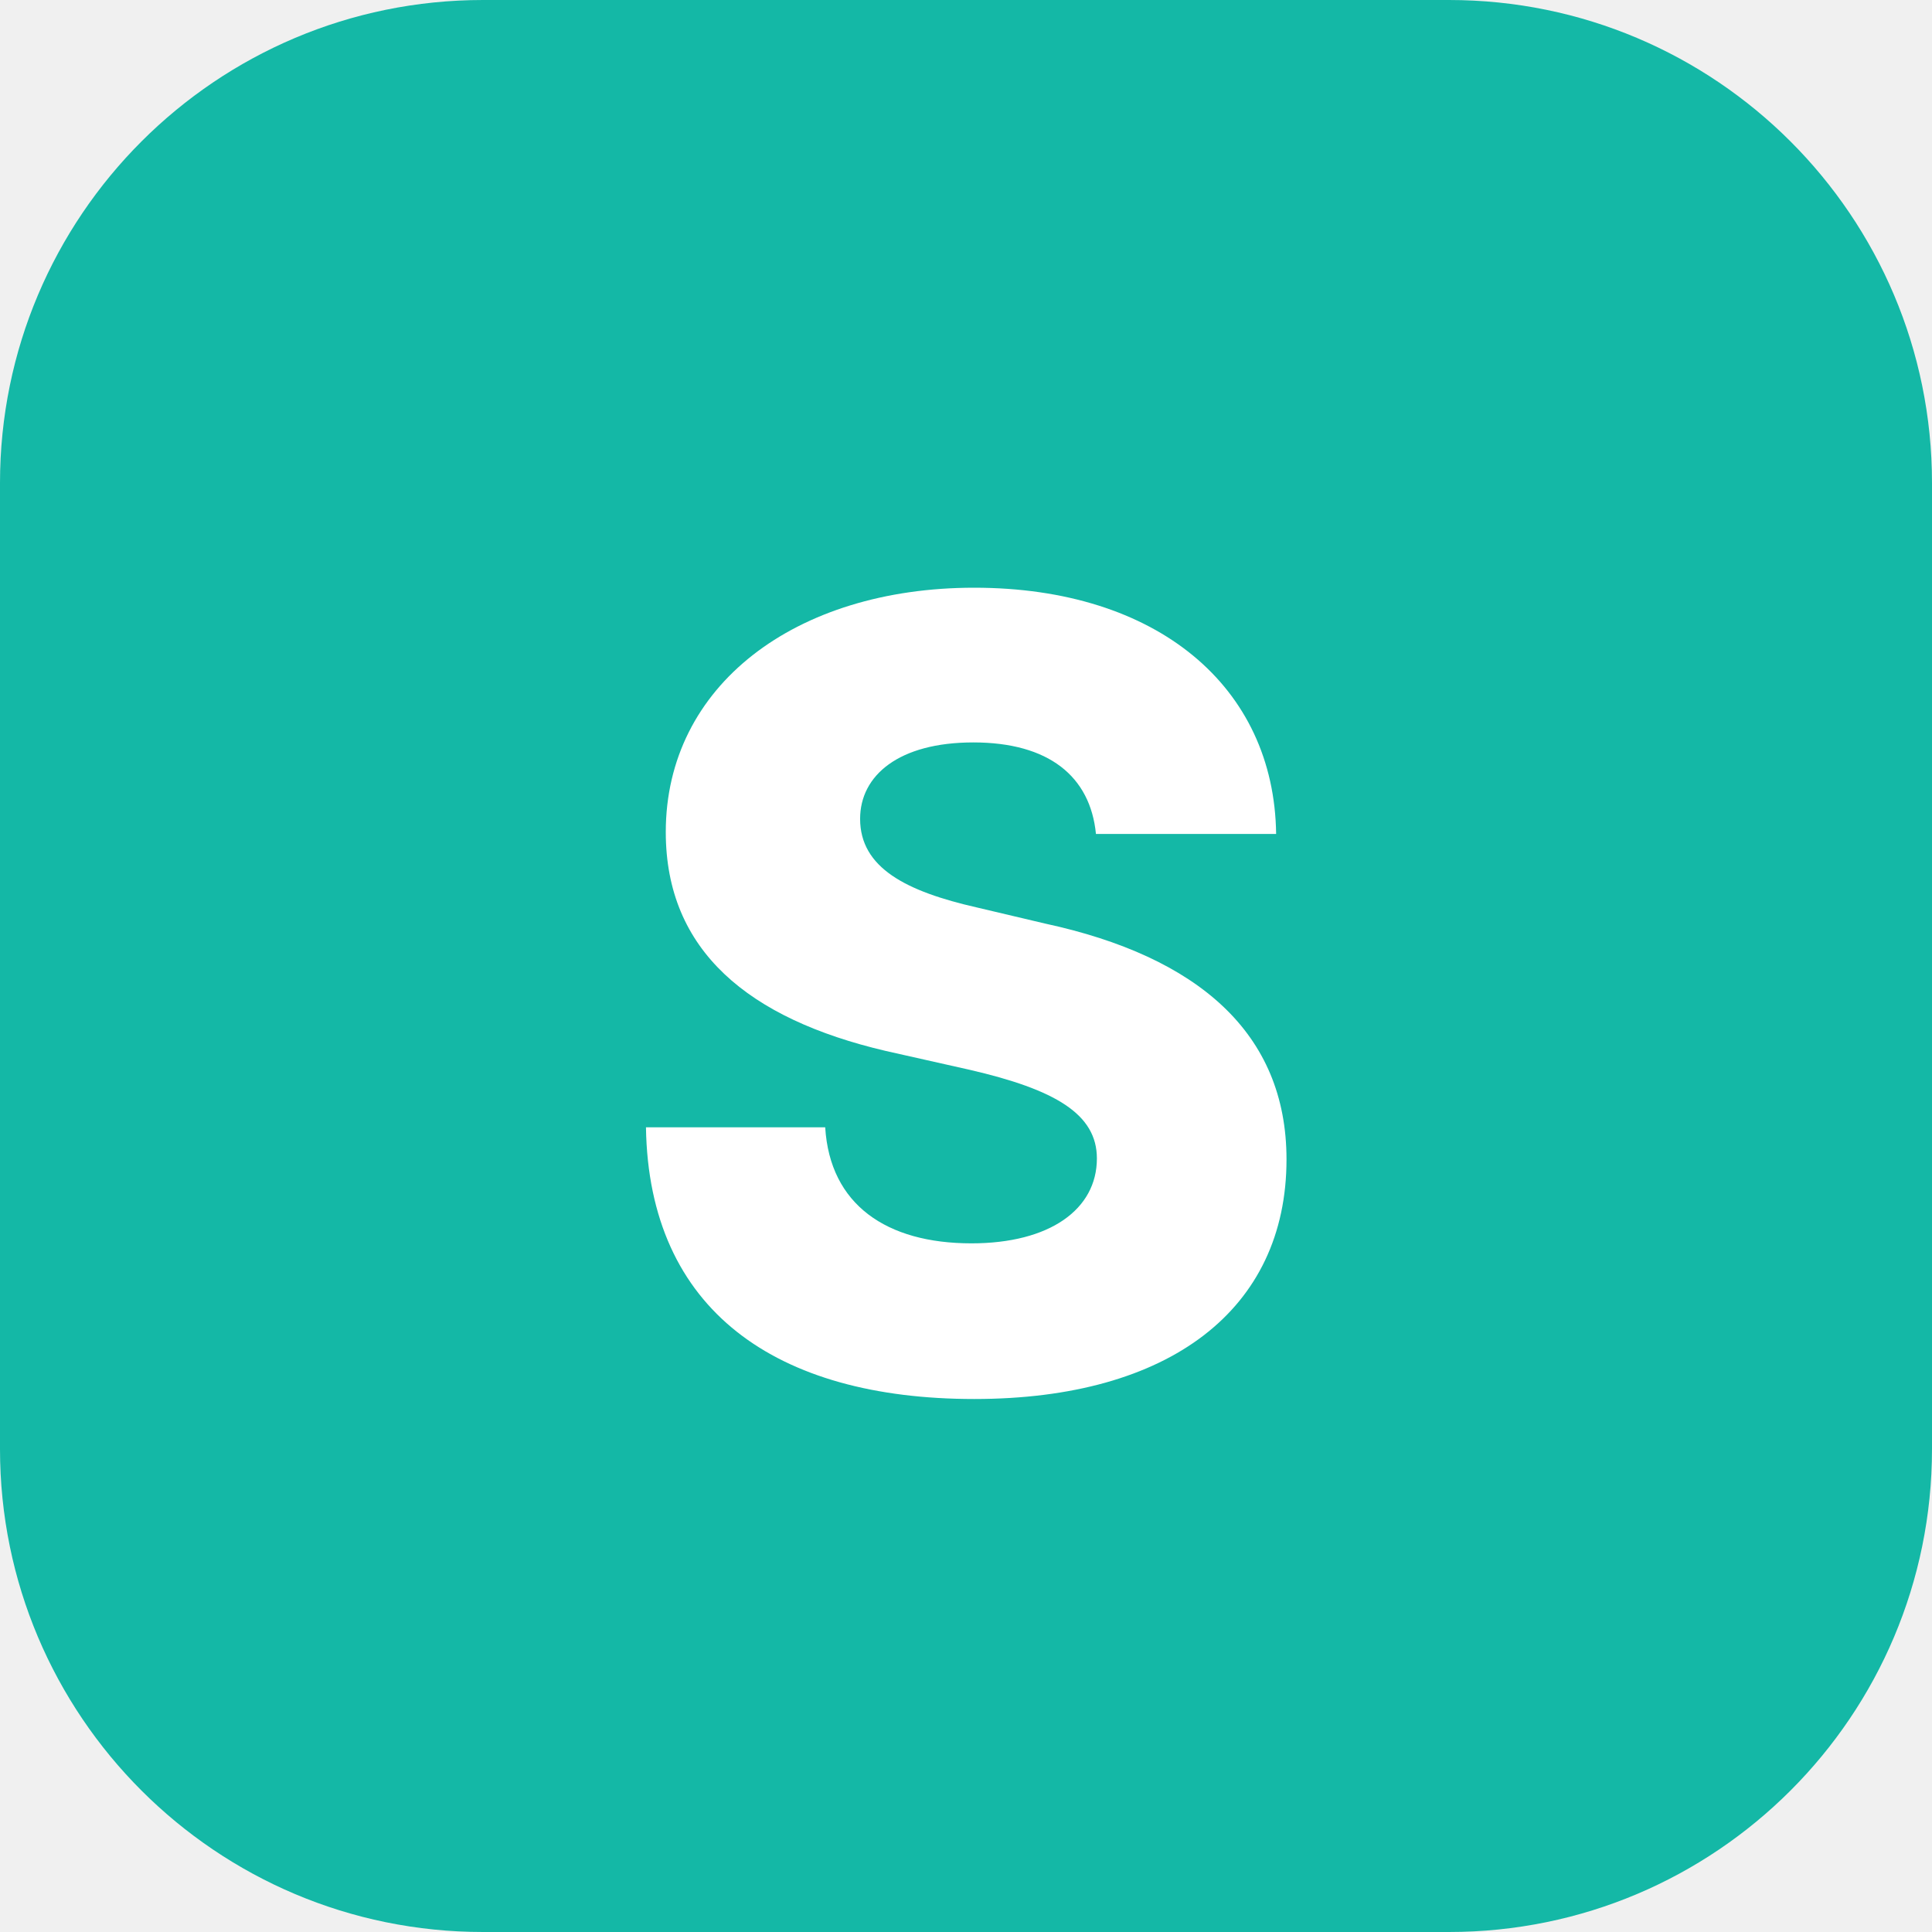
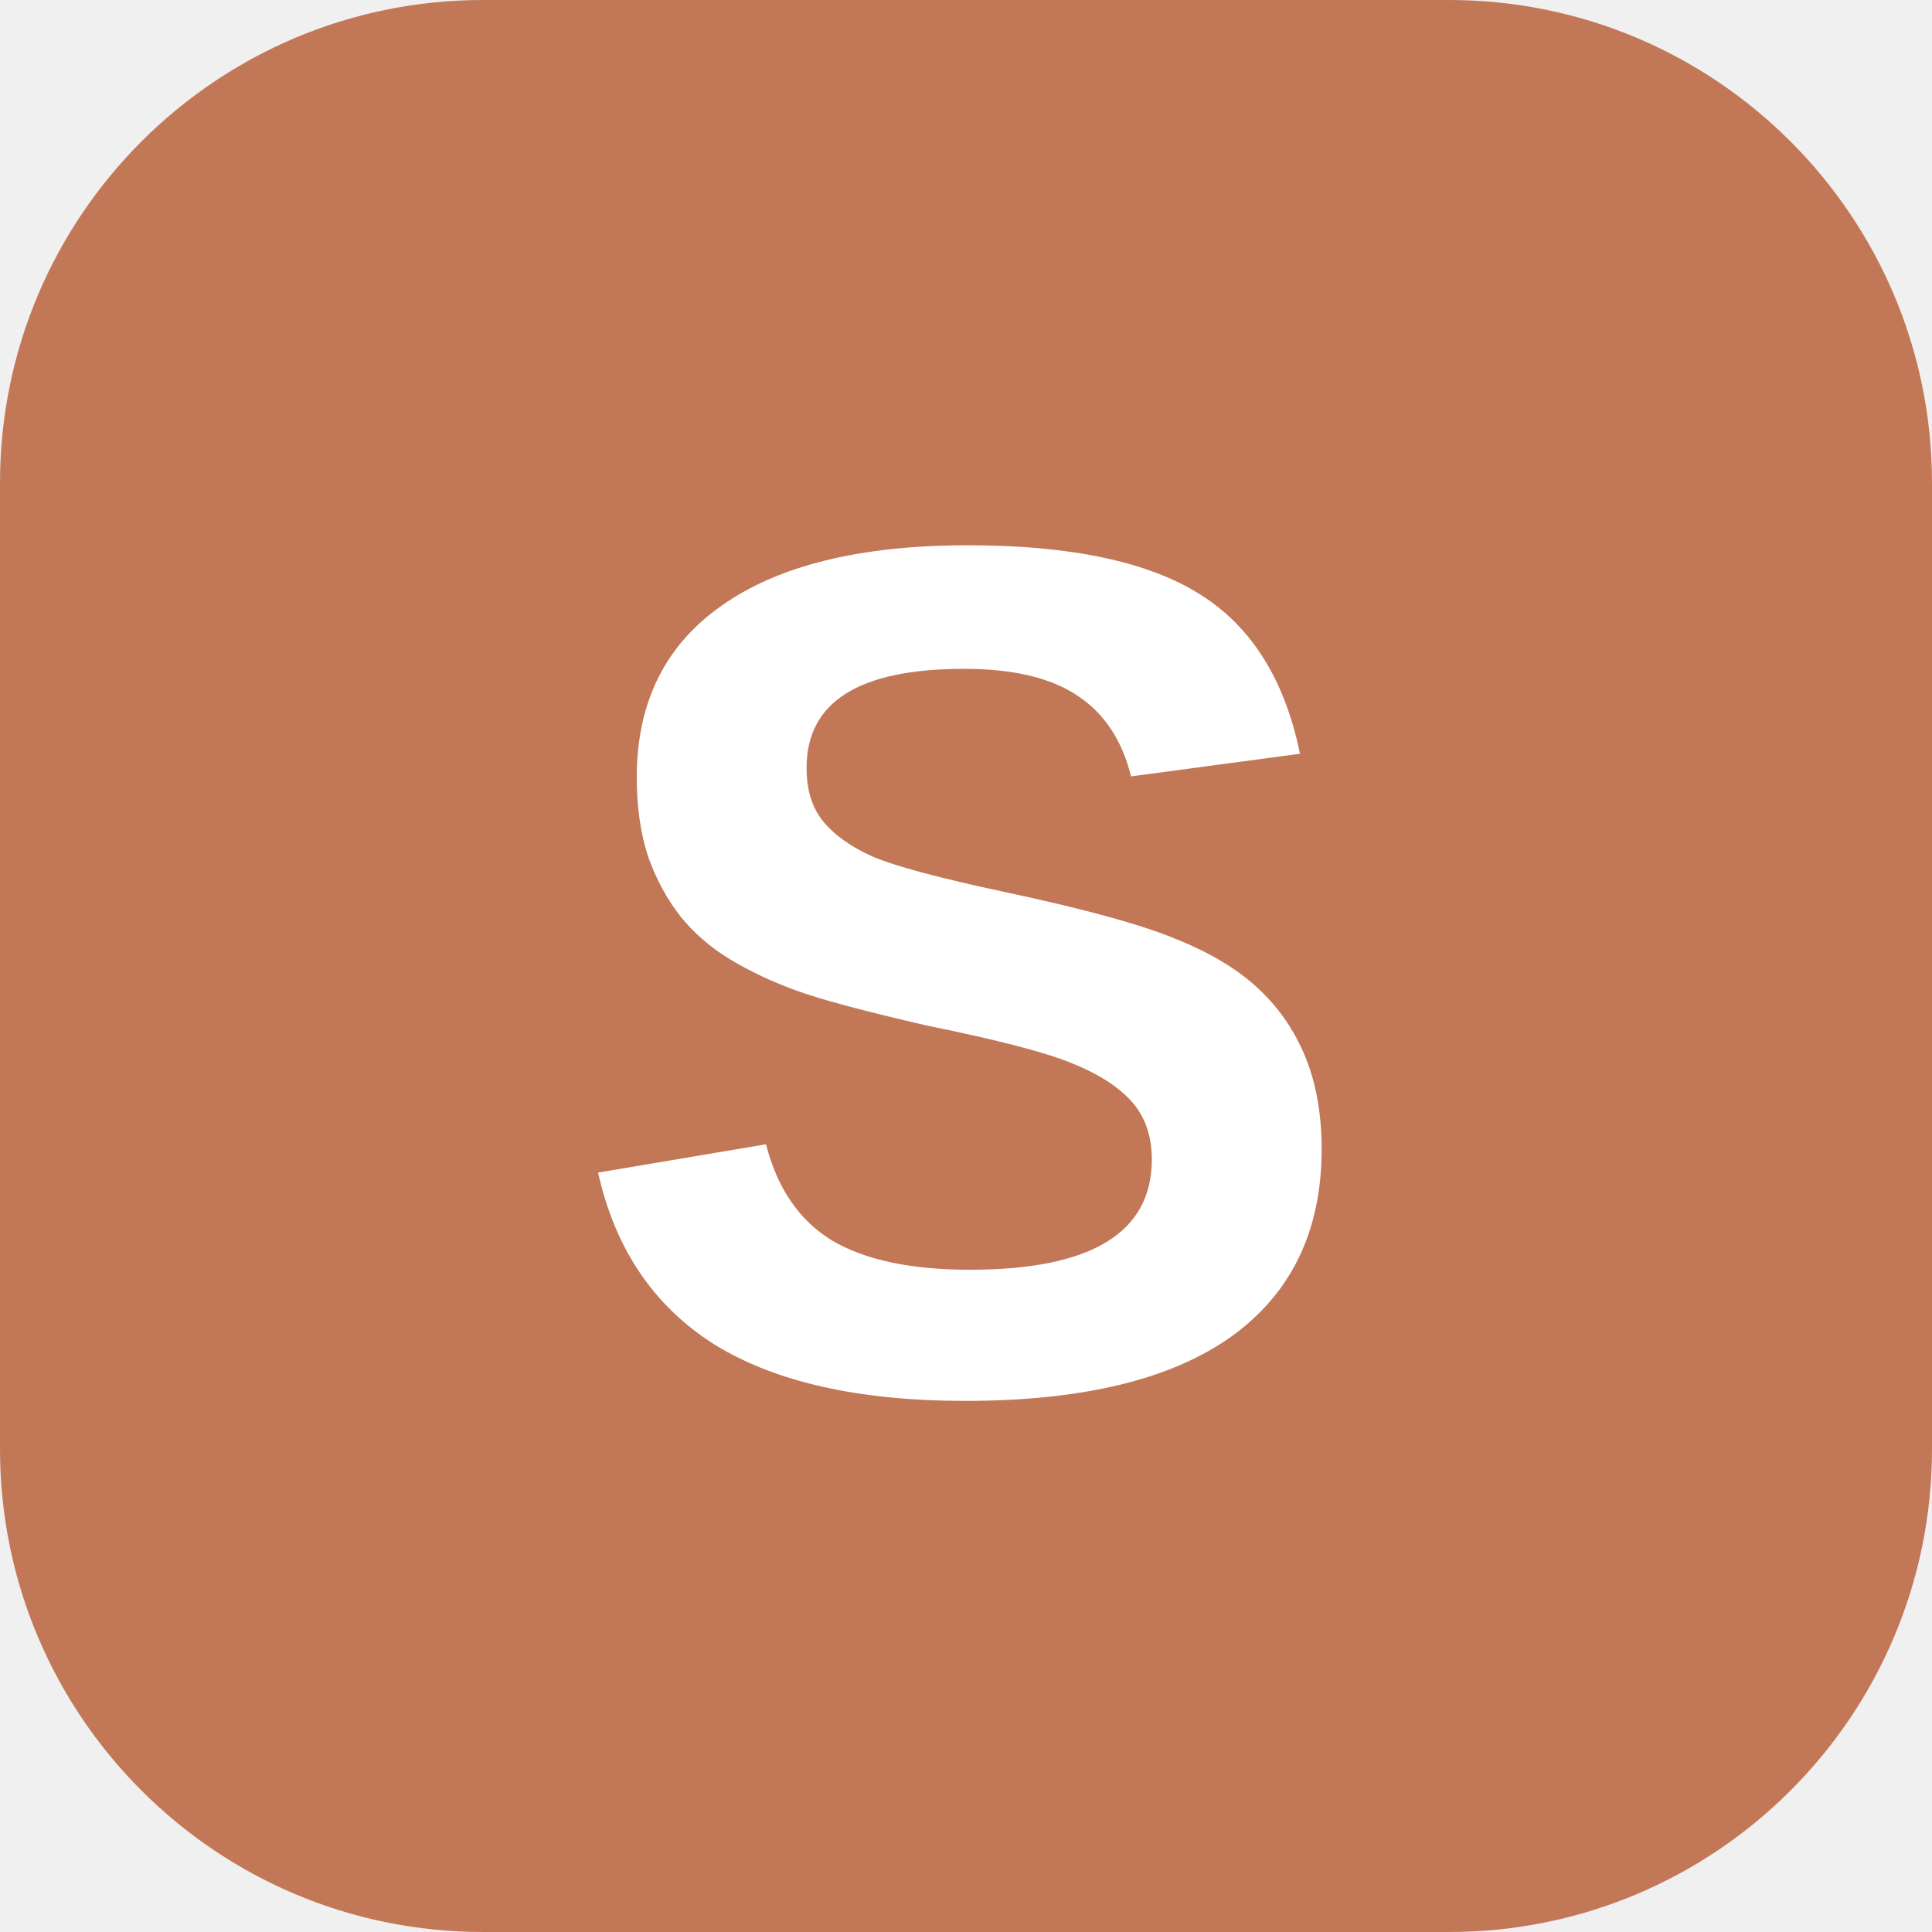
<svg xmlns="http://www.w3.org/2000/svg" viewBox="0 0 32 32">
-   <rect width="32" height="32" rx="8" fill="#14b8a6" />
-   <text x="16" y="23" text-anchor="middle" font-family="Inter,system-ui,sans-serif" font-weight="800" font-size="18" fill="white">S</text>
+   <rect width="32" height="32" rx="8" fill="#C27856" />
+   <text x="16" y="23" text-anchor="middle" font-family="Arial,sans-serif" font-weight="bold" font-size="20" fill="white">S</text>
</svg>
